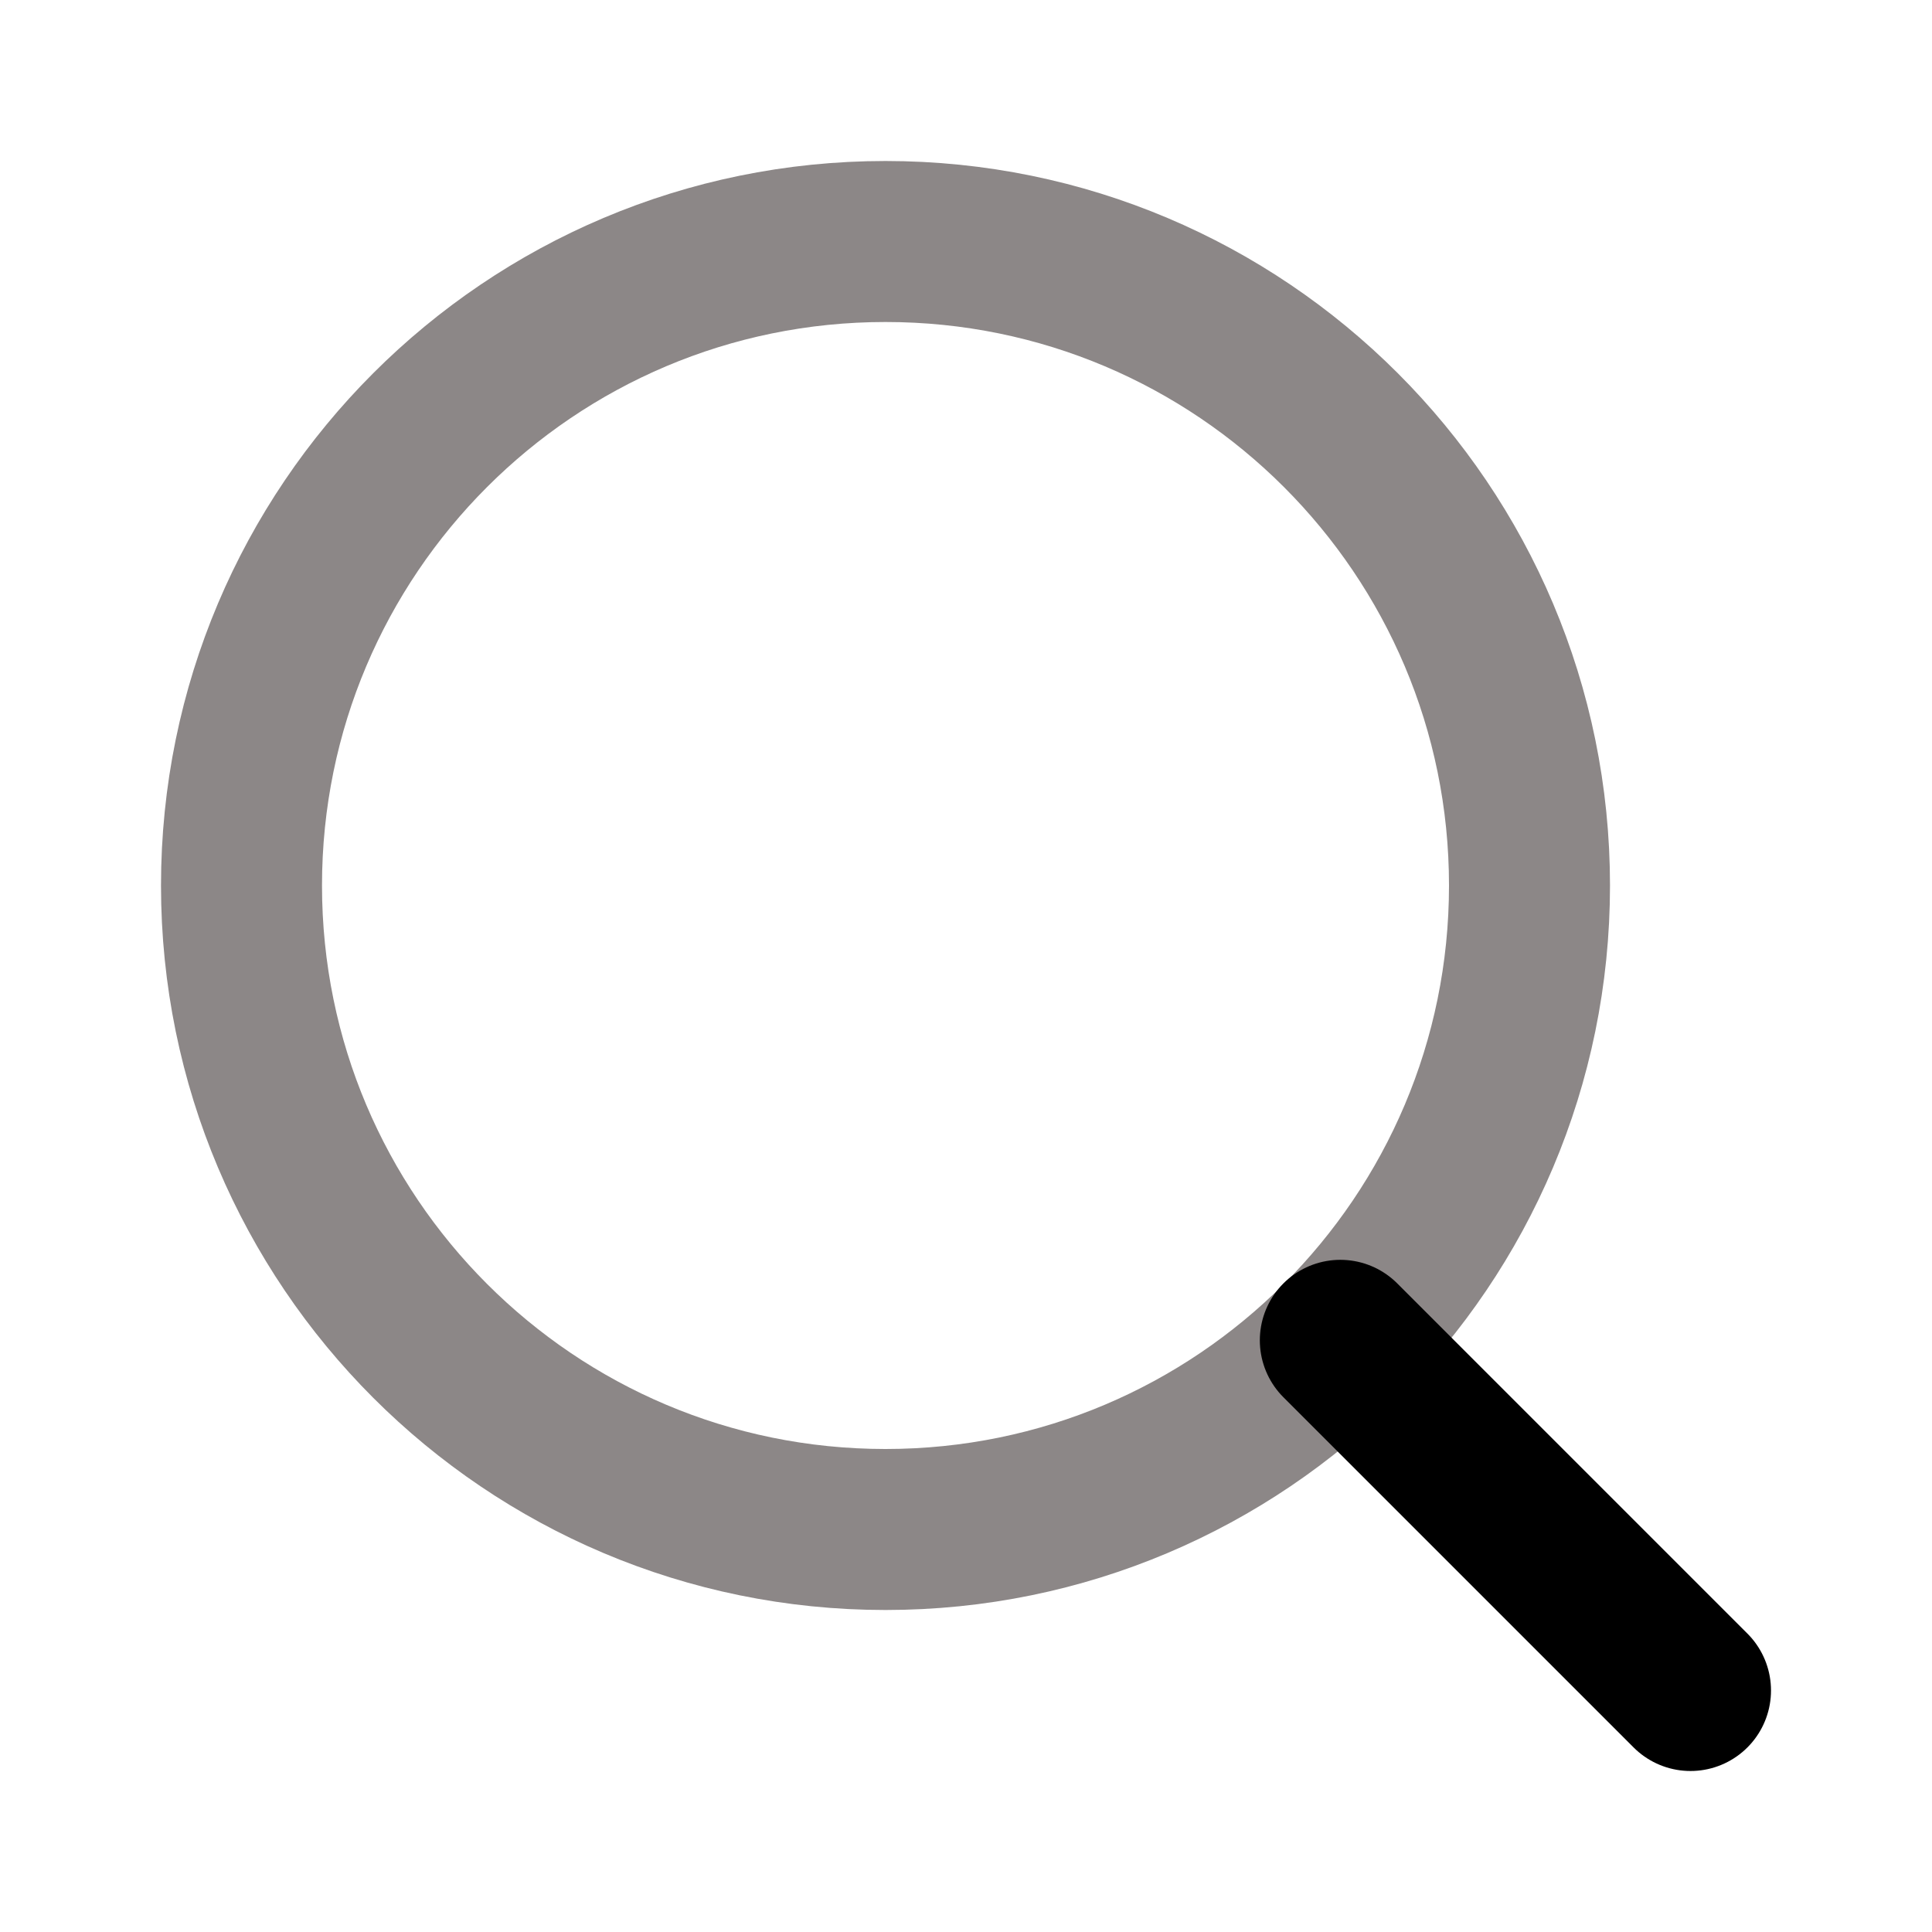
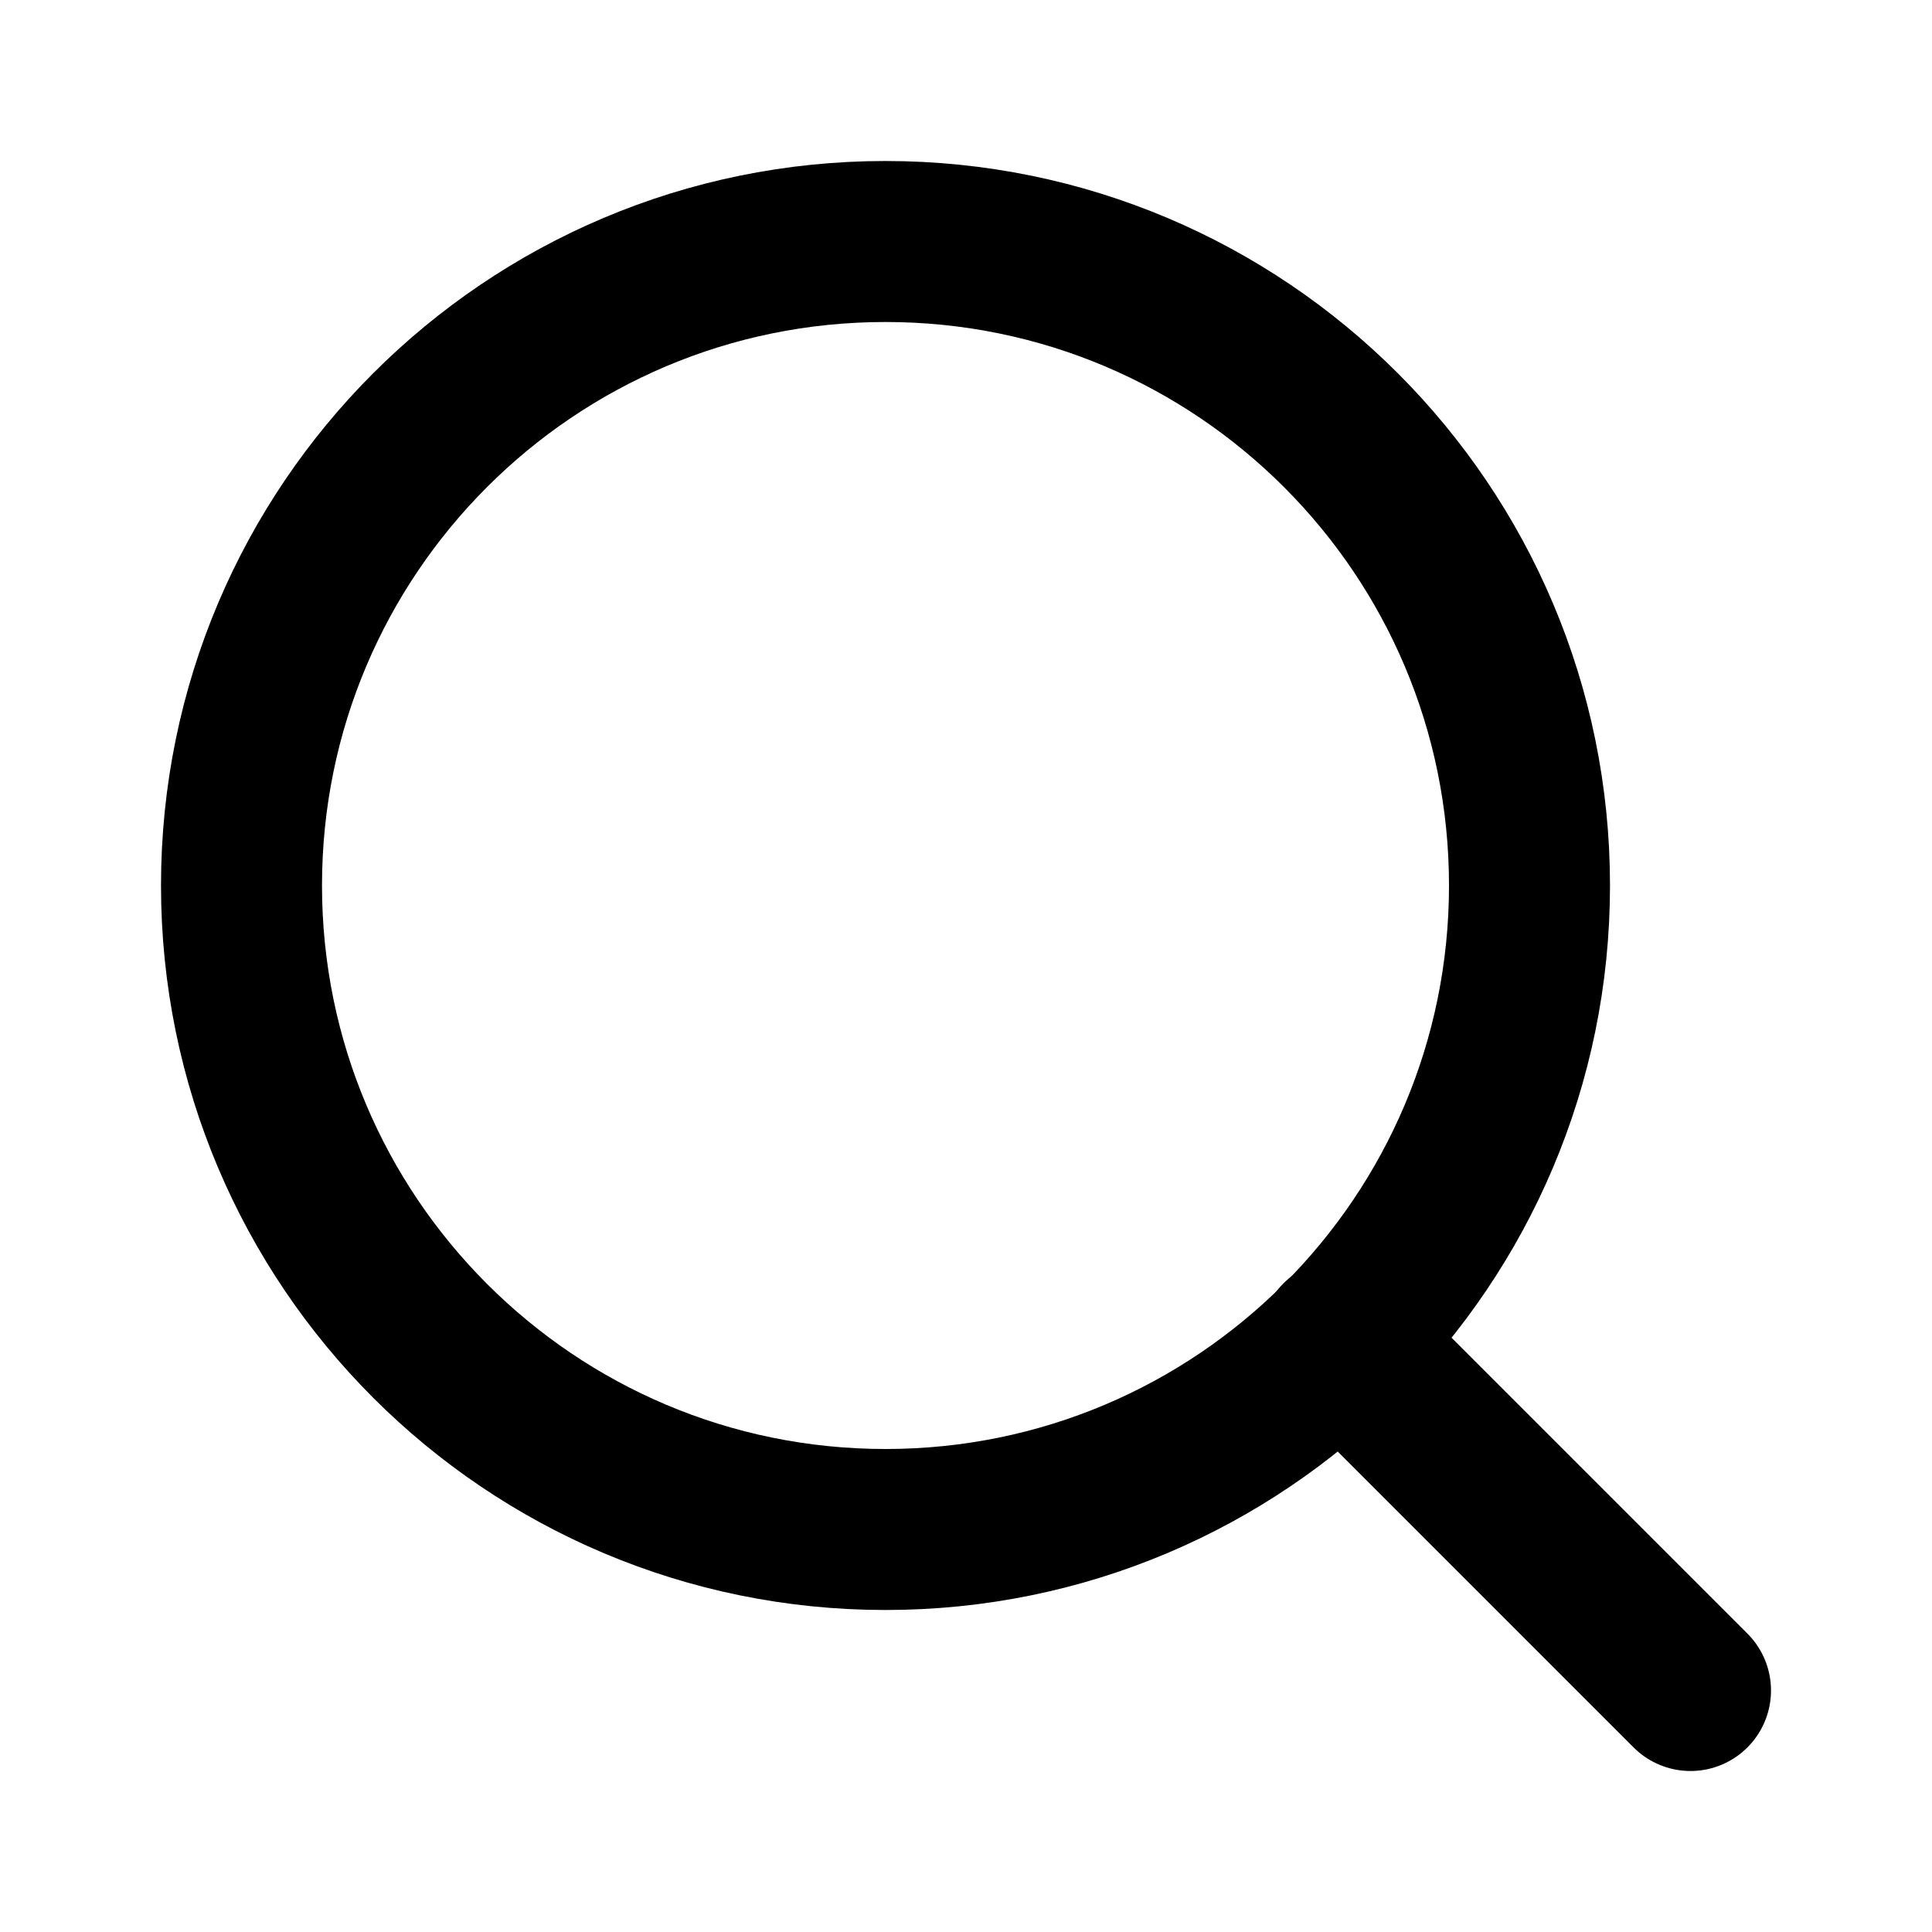
<svg xmlns="http://www.w3.org/2000/svg" width="24" height="24" viewBox="0 0 24 24" fill="none">
-   <path d="M11 19C15.418 19 19 15.418 19 11C19 6.582 15.418 3 11 3C6.582 3 3 6.582 3 11C3 15.418 6.582 19 11 19Z" stroke="#8C8787" stroke-width="2" stroke-linecap="round" stroke-linejoin="round" />
+   <path d="M11 19C15.418 19 19 15.418 19 11C19 6.582 15.418 3 11 3C6.582 3 3 6.582 3 11C3 15.418 6.582 19 11 19Z" stroke="currentColor" stroke-width="2" stroke-linecap="round" stroke-linejoin="round" />
  <path d="M21 21L16.65 16.65" stroke="currentColor" stroke-width="2" stroke-linecap="round" stroke-linejoin="round" />
</svg>
